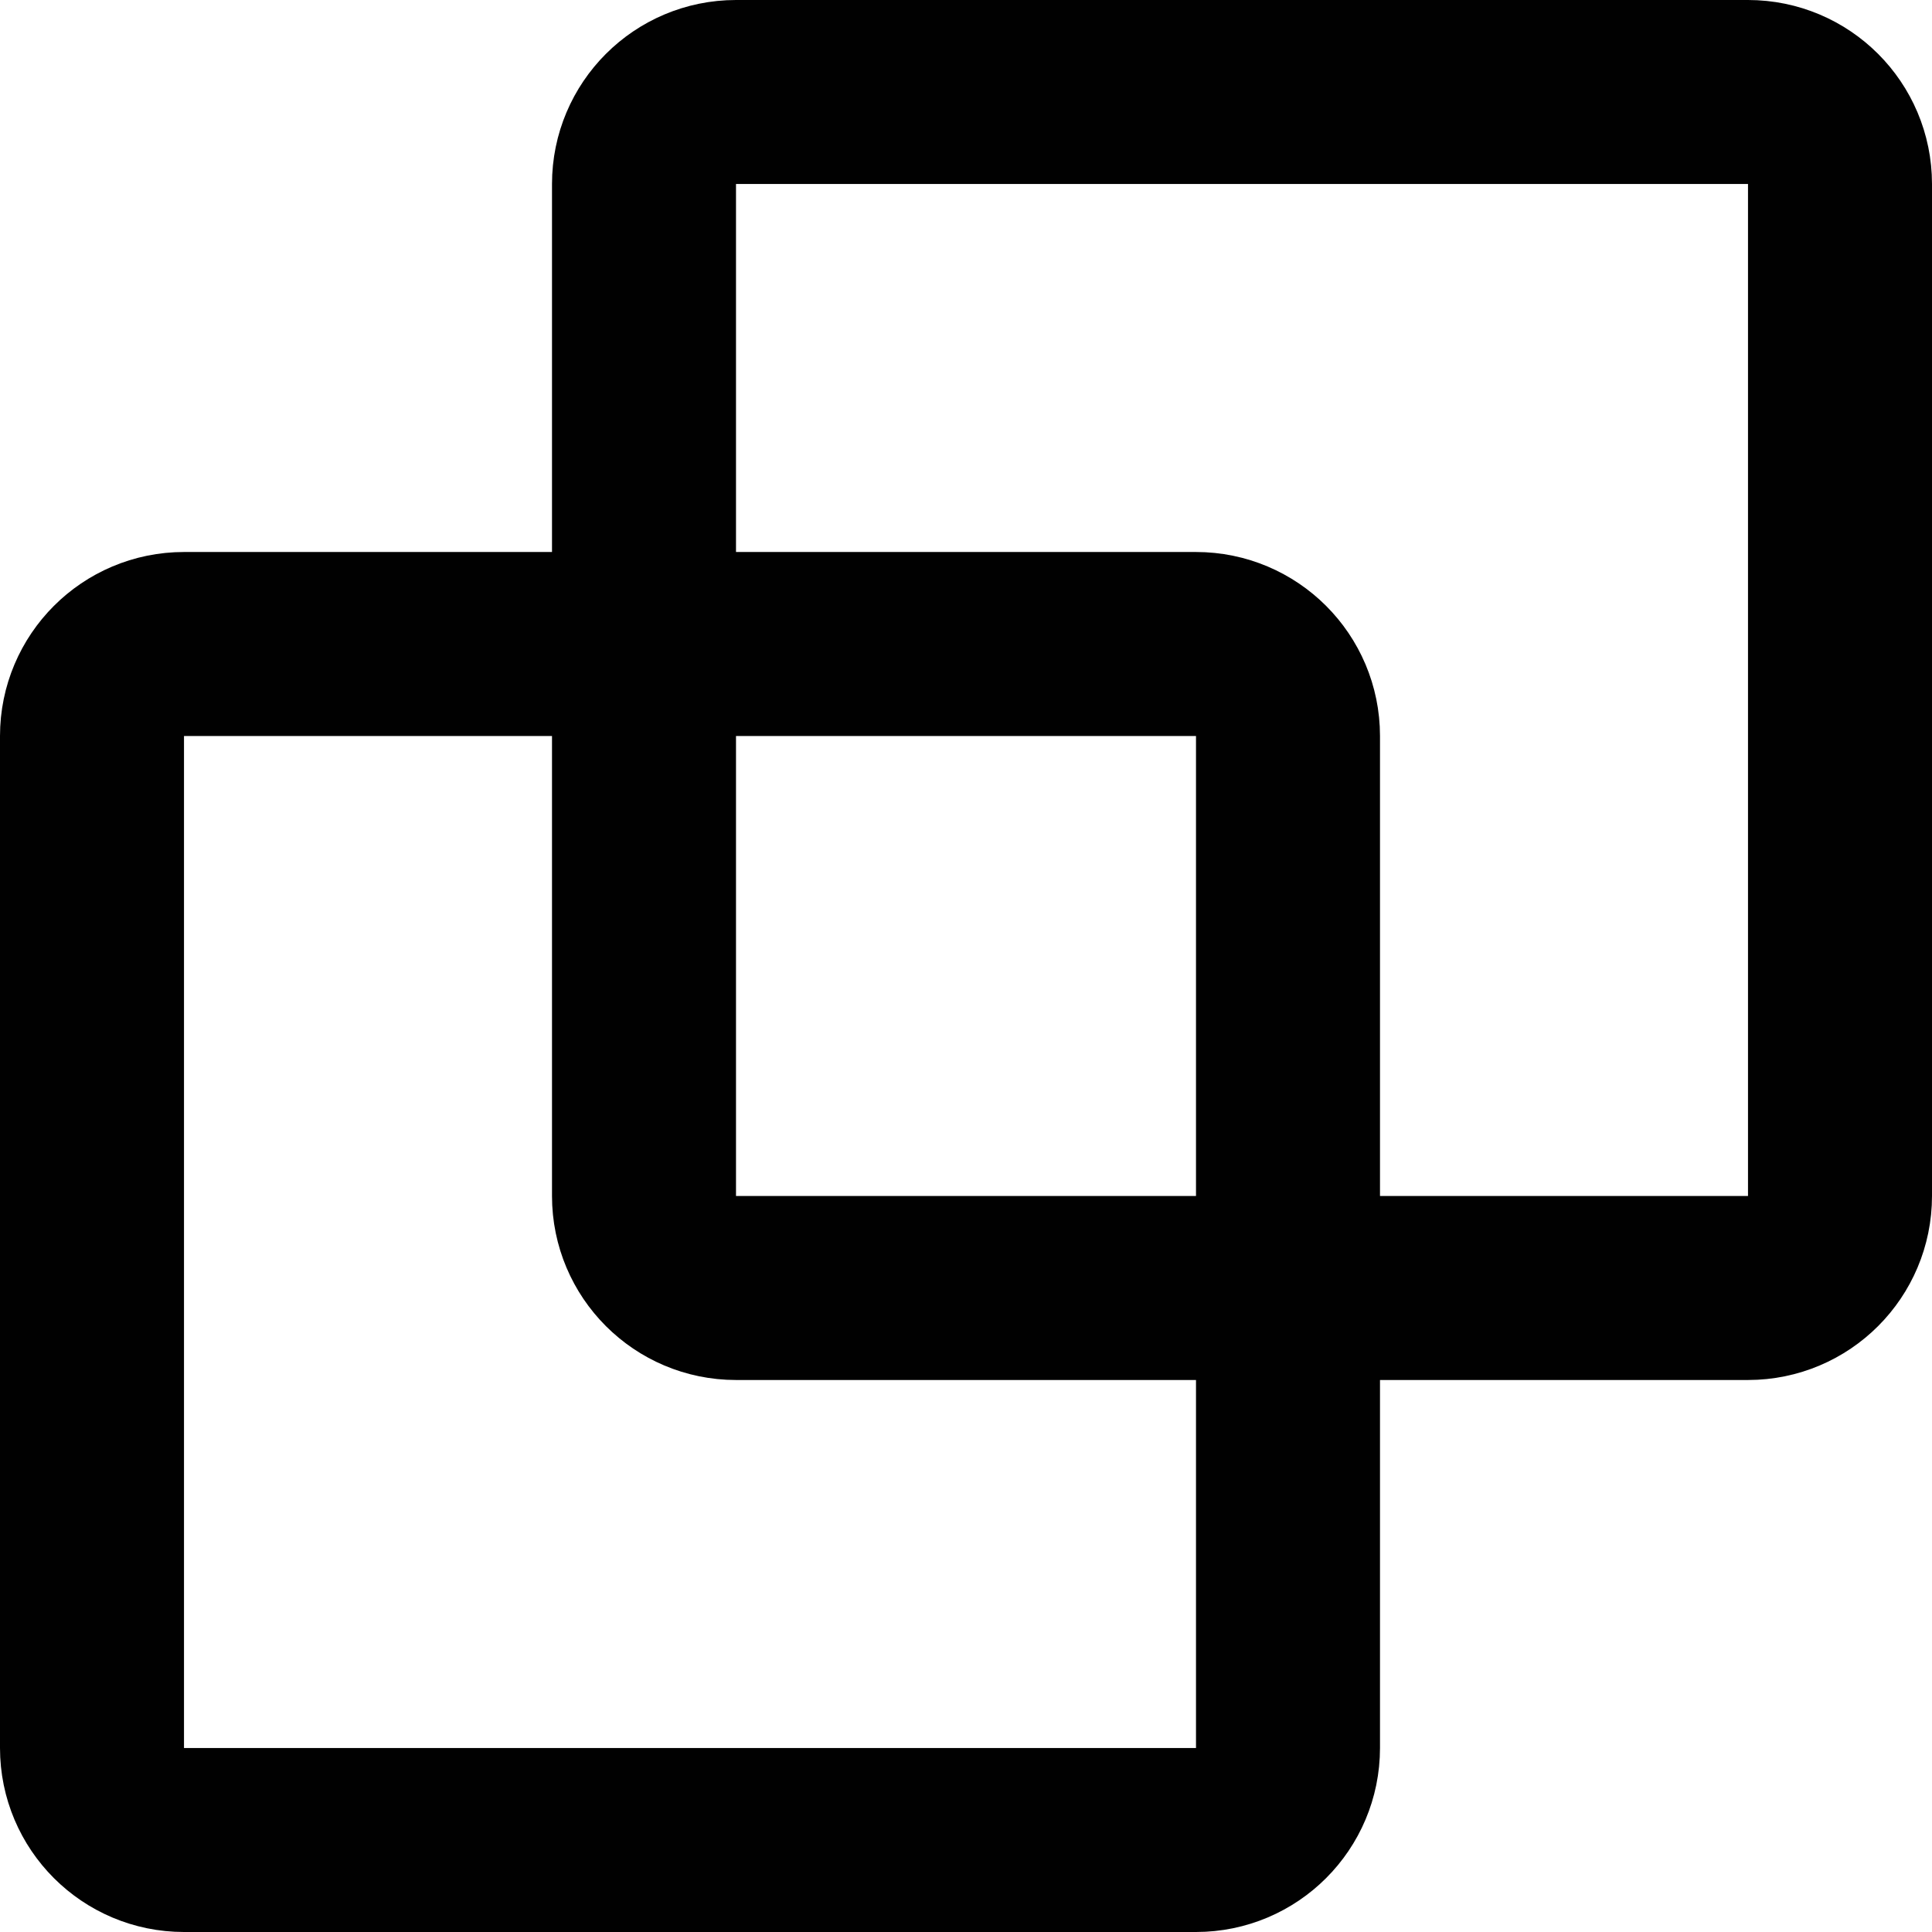
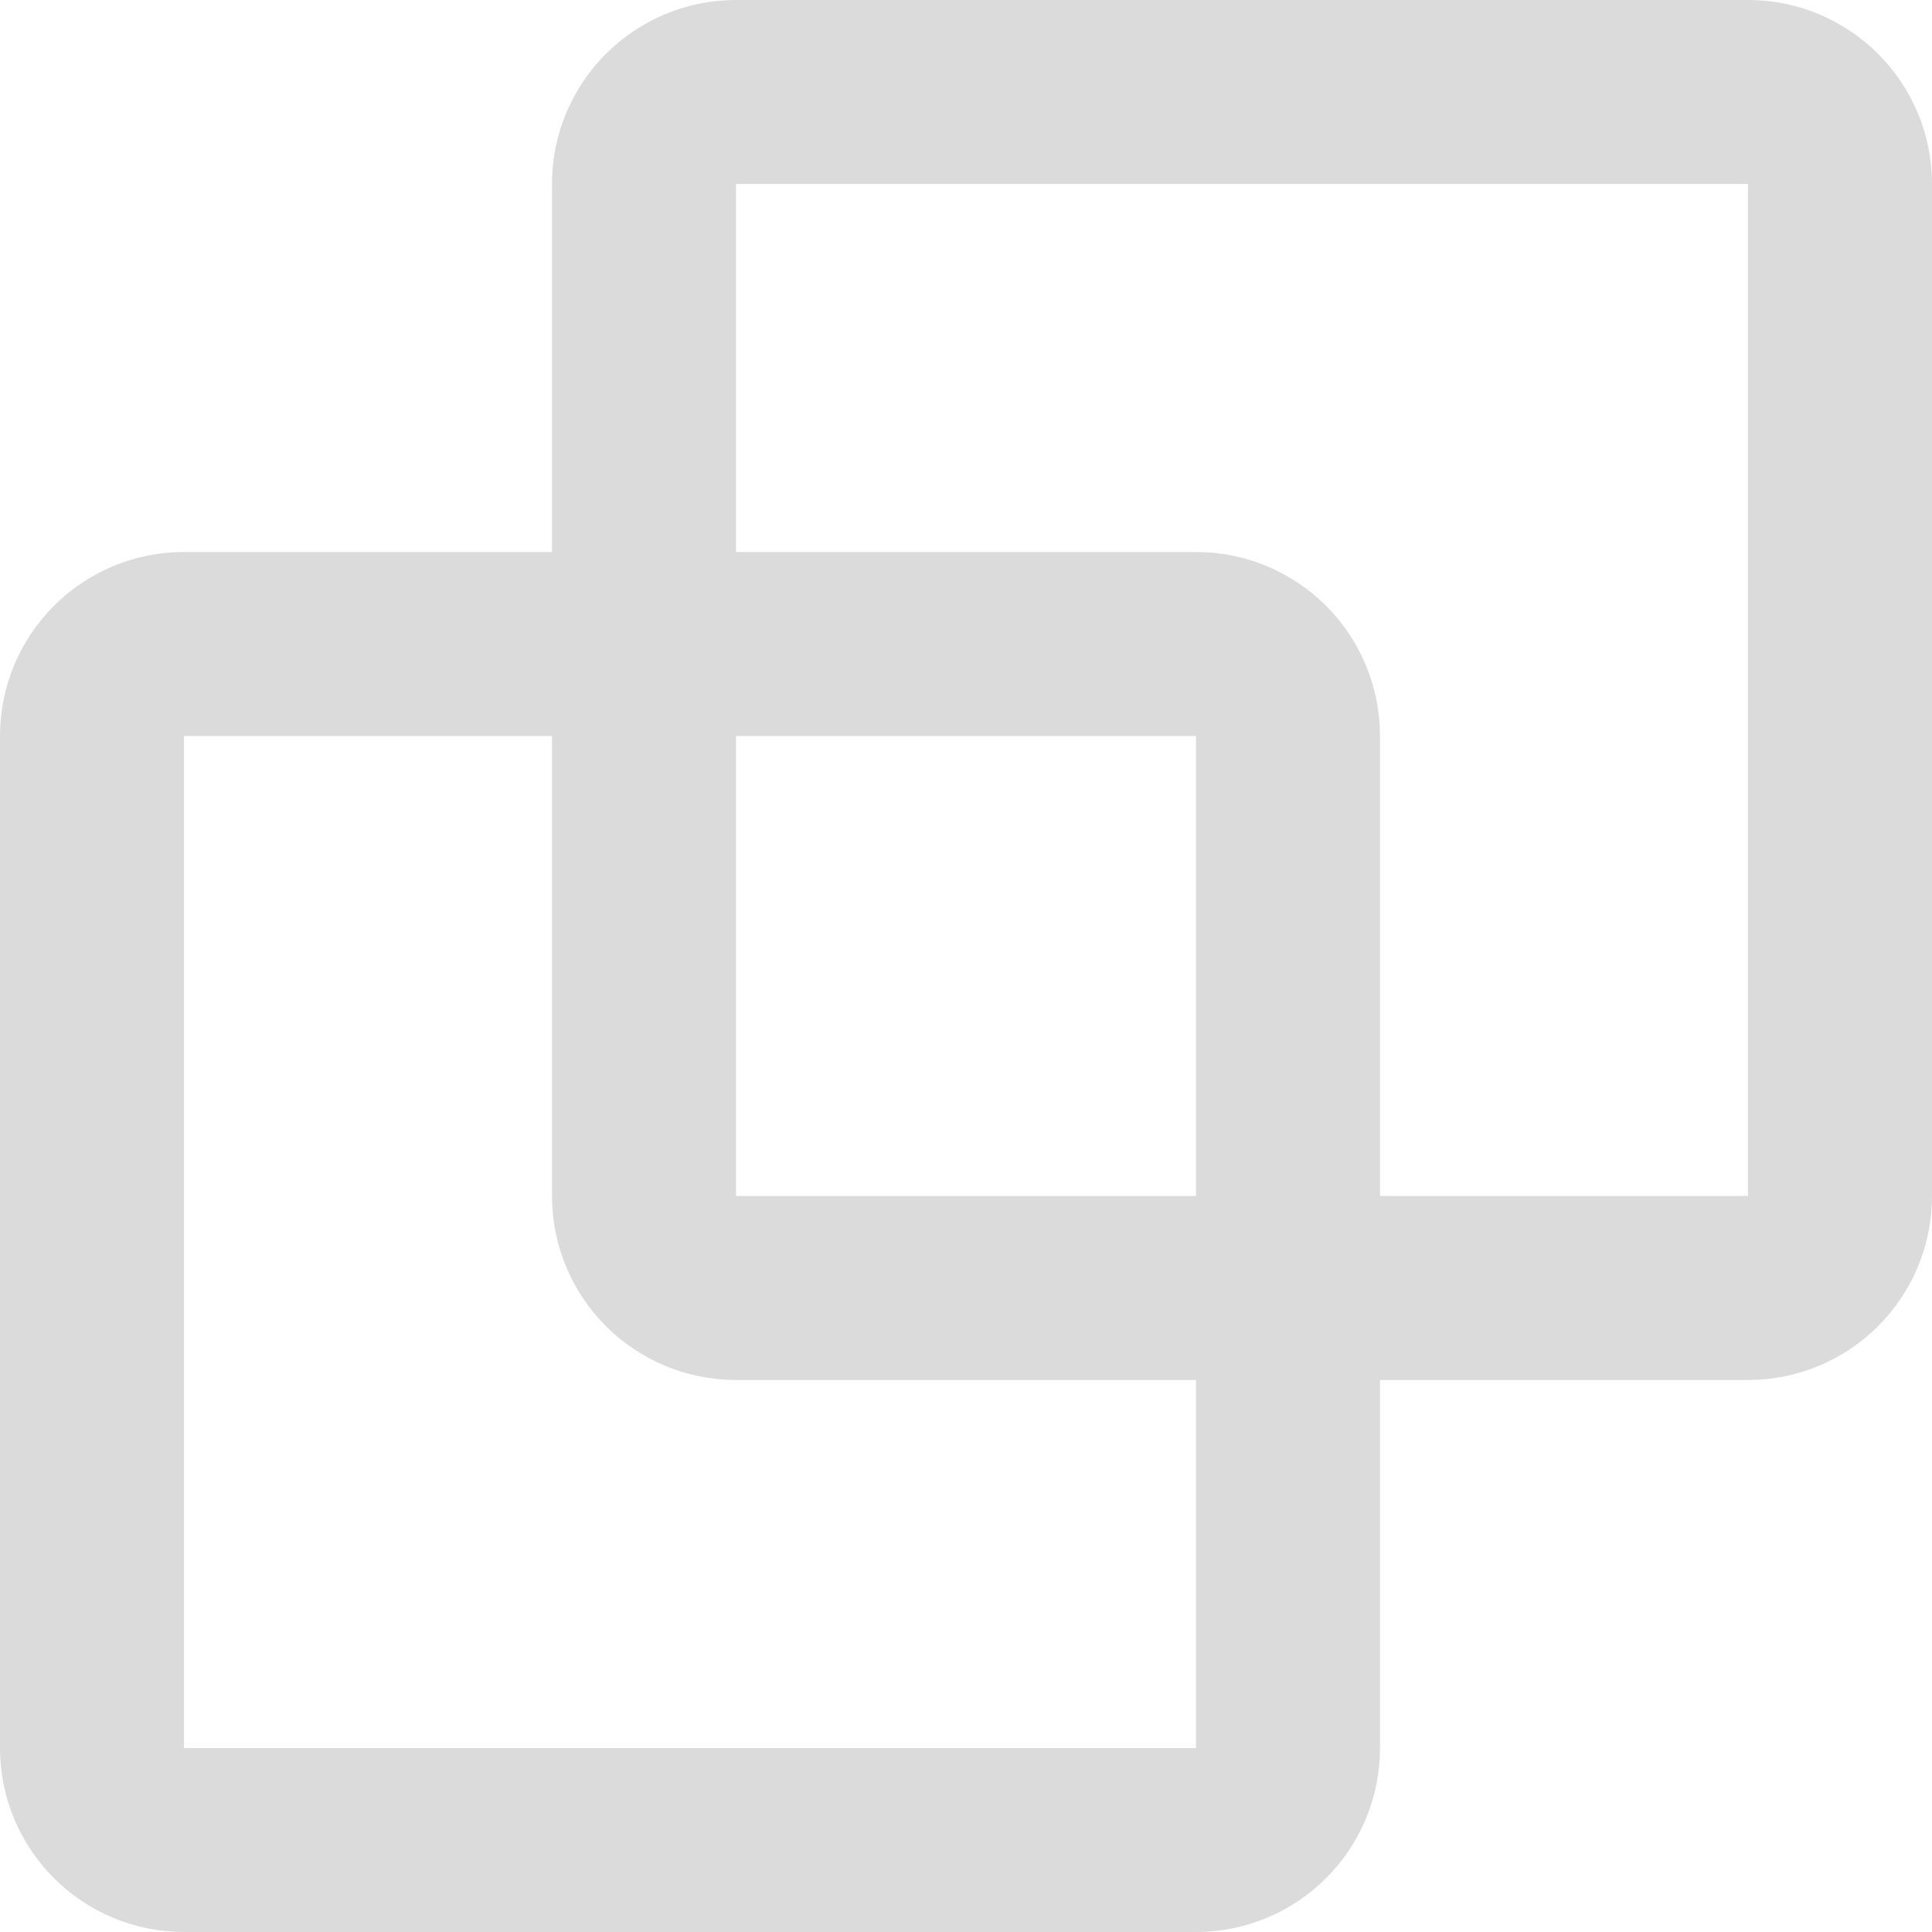
<svg xmlns="http://www.w3.org/2000/svg" viewBox="0 0 21 21" fill="none">
-   <rect x="1" y="7" width="13" height="13" rx="1" stroke="#010101" stroke-width="2" />
-   <rect x="7" y="1" width="13" height="13" rx="1" stroke="#010101" stroke-width="2" />
+   <rect x="1" y="7" width="13" height="13" rx="1" stroke="#dbdbdb" stroke-width="2" />
+   <rect x="7" y="1" width="13" height="13" rx="1" stroke="#dbdbdb" stroke-width="2" />
</svg>
